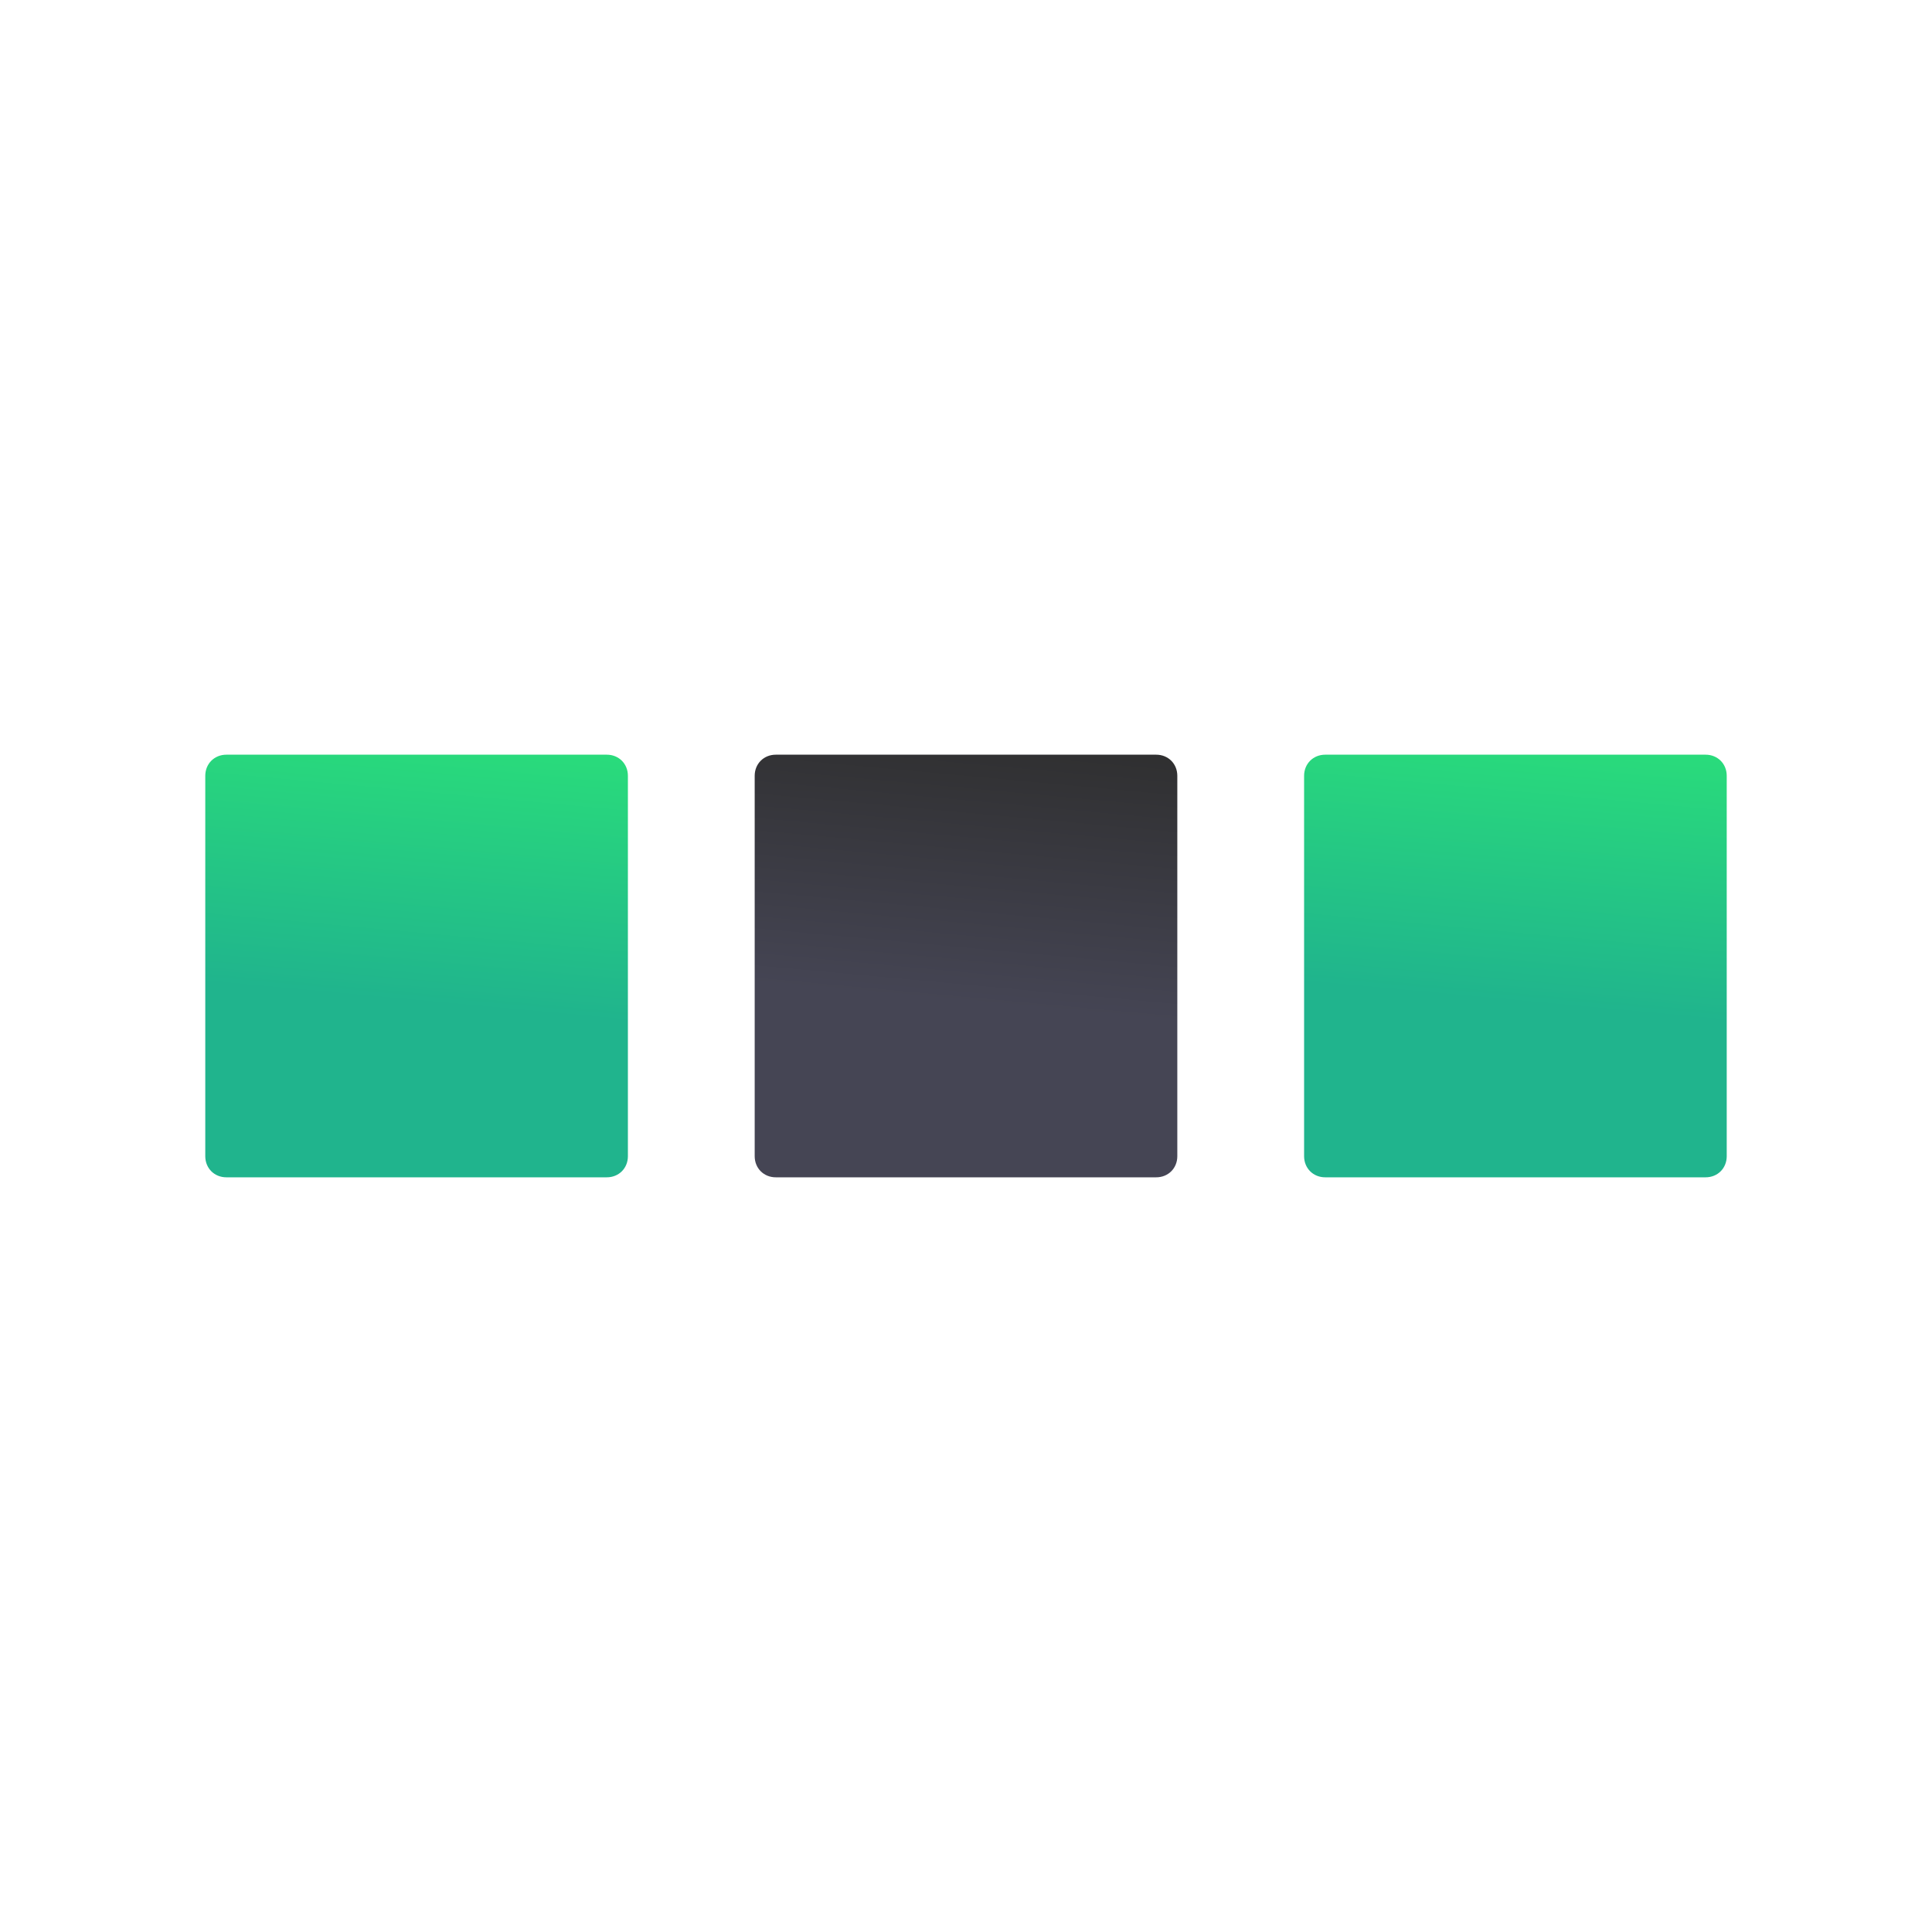
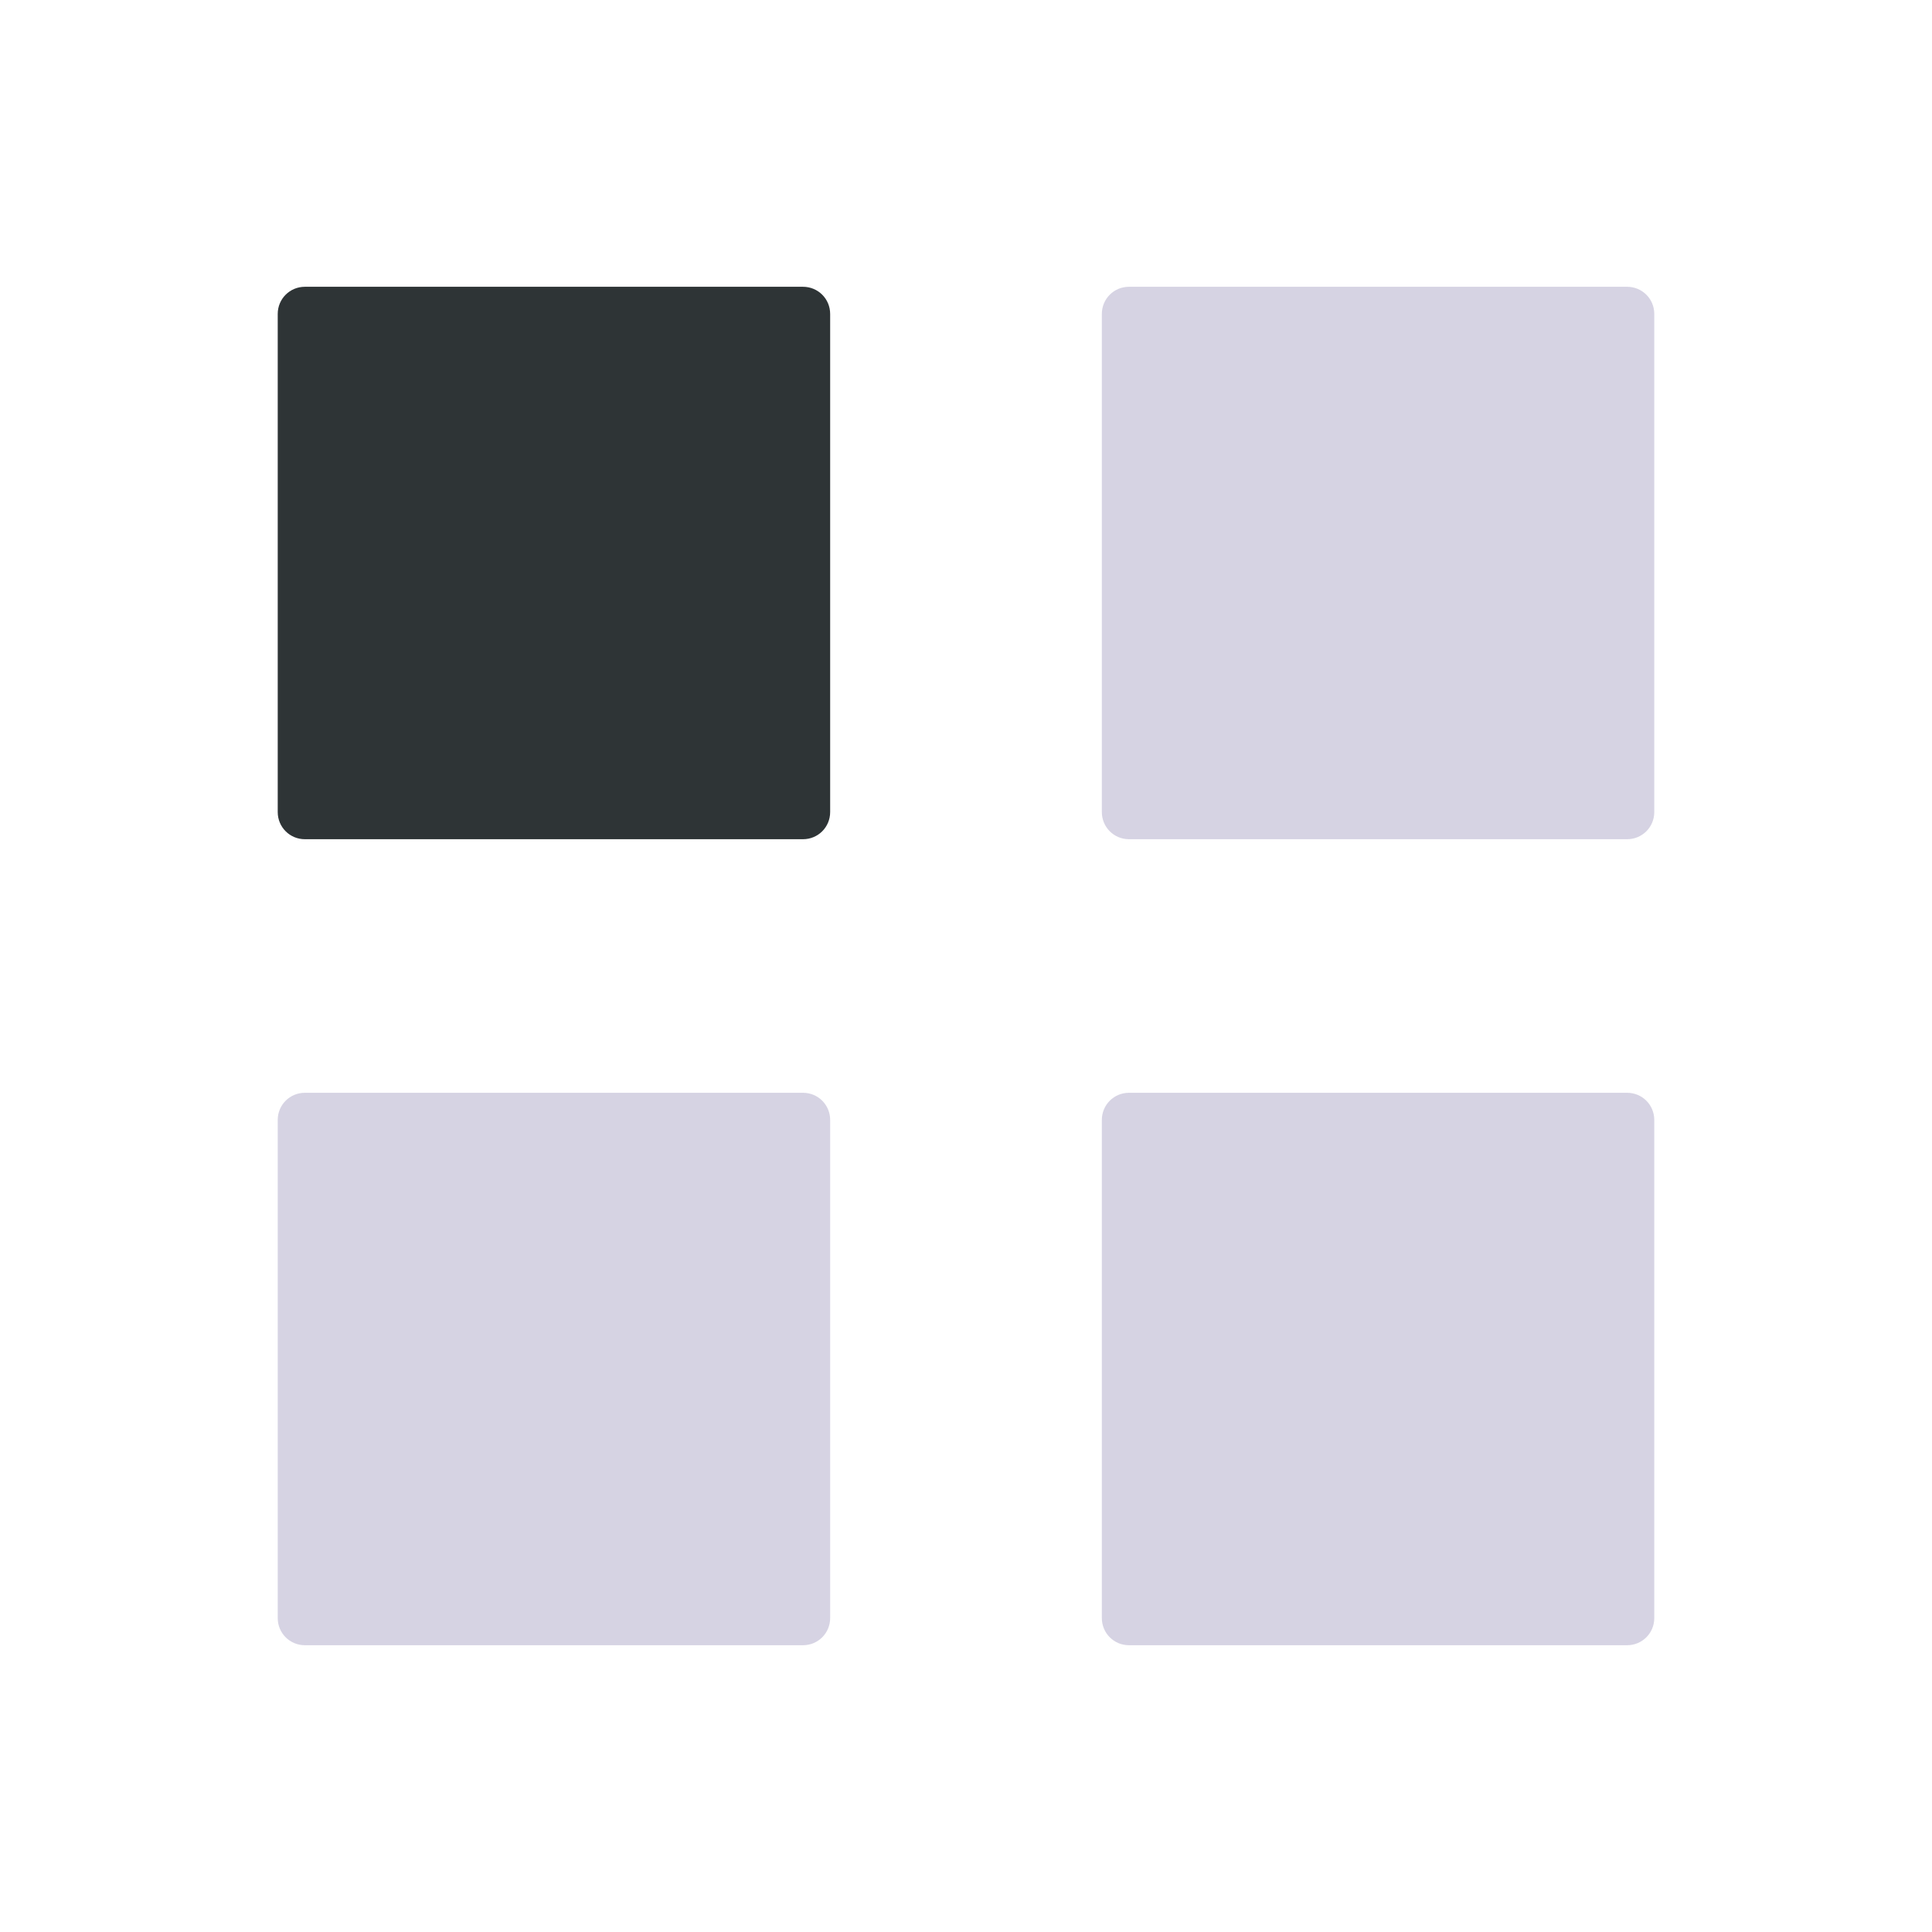
<svg xmlns="http://www.w3.org/2000/svg" version="1.1" id="Layer_1" x="0px" y="0px" viewBox="0 0 64 64" style="enable-background:new 0 0 64 64;" xml:space="preserve">
-   <style type="text/css">
+   <defs id="defs37">
+     <linearGradient id="SVGID_1_" gradientUnits="userSpaceOnUse" x1="19.323" y1="8.096" x2="18.204" y2="20.248">
+       <stop offset="0" style="stop-color:#1379E6" id="stop4" />
+       <stop offset="1" style="stop-color:#115CCC" id="stop6" />
+     </linearGradient>
+     <linearGradient id="SVGID_2_" gradientUnits="userSpaceOnUse" x1="45.211" y1="7.833" x2="45.878" y2="24.317">
+       <stop offset="0" style="stop-color:#EAE7EA" id="stop11" />
+       <stop offset="1" style="stop-color:#D6D3E3" id="stop13" />
+     </linearGradient>
+     <linearGradient id="SVGID_3_" gradientUnits="userSpaceOnUse" x1="45.211" y1="34.526" x2="45.878" y2="51.009">
+       <stop offset="0" style="stop-color:#EAE7EA" id="stop18" />
+       <stop offset="1" style="stop-color:#D6D3E3" id="stop20" />
+     </linearGradient>
+     <linearGradient id="SVGID_4_" gradientUnits="userSpaceOnUse" x1="17.914" y1="34.526" x2="18.58" y2="51.009">
+       <stop offset="0" style="stop-color:#EAE7EA" id="stop25" />
+       <stop offset="1" style="stop-color:#D6D3E3" id="stop27" />
+     </linearGradient>
+   </defs>
+   <style type="text/css" id="style2">
	.st0{fill:url(#SVGID_1_);}
	.st1{fill:url(#SVGID_2_);}
	.st2{fill:url(#SVGID_3_);}
+ 	.st3{fill:url(#SVGID_4_);}
</style>
-   <g>
-     <linearGradient id="SVGID_1_" gradientUnits="userSpaceOnUse" x1="14.545" y1="23.931" x2="13.691" y2="33.218">
-       <stop offset="0" style="stop-color:#2ADE7A" />
-       <stop offset="1" style="stop-color:#20B48D" />
-     </linearGradient>
-     <path class="st0" d="M7.5,25h12.6c0.4,0,0.7,0.3,0.7,0.7v12.6c0,0.4-0.3,0.7-0.7,0.7H7.5c-0.4,0-0.7-0.3-0.7-0.7V25.7   C6.8,25.3,7.1,25,7.5,25z" />
-     <linearGradient id="SVGID_2_" gradientUnits="userSpaceOnUse" x1="32.742" y1="23.931" x2="31.888" y2="33.218">
-       <stop offset="0" style="stop-color:#2E2E2E" />
-       <stop offset="1" style="stop-color:#454554" />
-     </linearGradient>
-     <path class="st1" d="M25.7,25h12.6c0.4,0,0.7,0.3,0.7,0.7v12.6c0,0.4-0.3,0.7-0.7,0.7H25.7c-0.4,0-0.7-0.3-0.7-0.7V25.7   C25,25.3,25.3,25,25.7,25z" />
-     <linearGradient id="SVGID_3_" gradientUnits="userSpaceOnUse" x1="50.94" y1="23.931" x2="50.085" y2="33.218">
-       <stop offset="0" style="stop-color:#2ADE7A" />
-       <stop offset="1" style="stop-color:#20B48D" />
-     </linearGradient>
-     <path class="st2" d="M43.9,25h12.6c0.4,0,0.7,0.3,0.7,0.7v12.6c0,0.4-0.3,0.7-0.7,0.7H43.9c-0.4,0-0.7-0.3-0.7-0.7V25.7   C43.2,25.3,43.5,25,43.9,25z" />
-   </g>
+   <path class="st0" d="m 10.1,9.5 h 16.5 c 0.5,0 0.9,0.4 0.9,0.9 v 16.5 c 0,0.5 -0.4,0.9 -0.9,0.9 H 10.1 C 9.6,27.8 9.2,27.4 9.2,26.9 V 10.4 c 0,-0.5 0.4,-0.9 0.9,-0.9 z" id="path9" style="fill:#2e3436;fill-opacity:1" />
+   <path class="st1" d="m 37.4,9.5 h 16.5 c 0.5,0 0.9,0.4 0.9,0.9 v 16.5 c 0,0.5 -0.4,0.9 -0.9,0.9 H 37.4 c -0.5,0 -0.9,-0.4 -0.9,-0.9 V 10.4 c 0,-0.5 0.4,-0.9 0.9,-0.9 z" id="path16" style="fill:#d6d3e3;fill-opacity:1" />
+   <path class="st2" d="m 37.4,36.2 h 16.5 c 0.5,0 0.9,0.4 0.9,0.9 v 16.5 c 0,0.5 -0.4,0.9 -0.9,0.9 H 37.4 c -0.5,0 -0.9,-0.4 -0.9,-0.9 V 37.1 c 0,-0.5 0.4,-0.9 0.9,-0.9 z" id="path23" style="fill:#d6d3e3;fill-opacity:1" />
+   <path class="st3" d="m 10.1,36.2 h 16.5 c 0.5,0 0.9,0.4 0.9,0.9 v 16.5 c 0,0.5 -0.4,0.9 -0.9,0.9 H 10.1 C 9.6,54.5 9.2,54.1 9.2,53.6 V 37.1 c 0,-0.5 0.4,-0.9 0.9,-0.9 z" id="path30" style="fill:#d6d3e3;fill-opacity:1" />
</svg>
